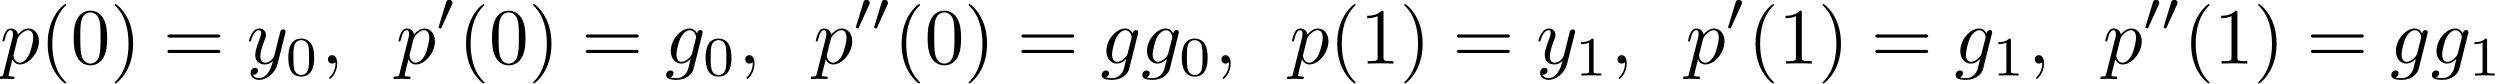
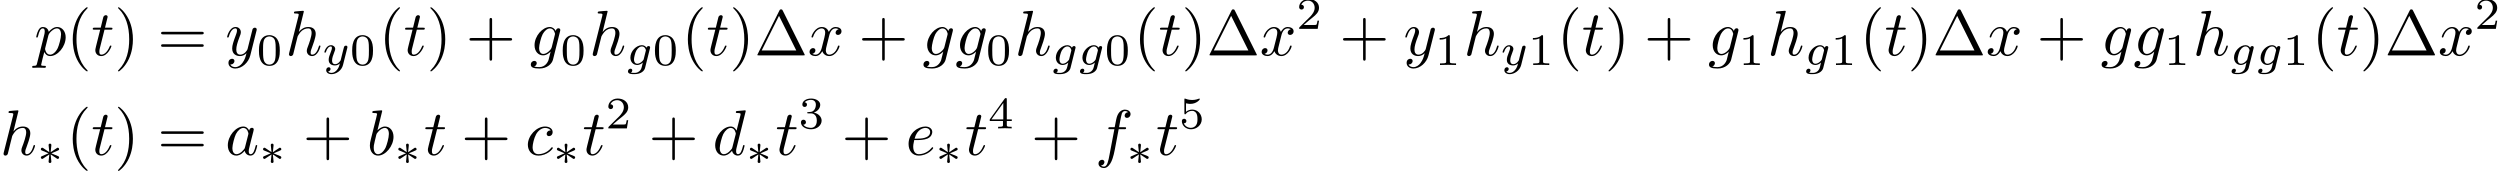
- <svg xmlns="http://www.w3.org/2000/svg" xmlns:xlink="http://www.w3.org/1999/xlink" height="10.455pt" version="1.1" viewBox="68.244 58.032 313.508 10.455" width="313.508pt">
+ <svg xmlns="http://www.w3.org/2000/svg" xmlns:xlink="http://www.w3.org/1999/xlink" height="26.515pt" version="1.1" viewBox="30.985 57.415 387.912 26.515" width="387.912pt">
  <defs>
-     <path d="M2.022 -3.292C2.078 -3.41 2.085 -3.466 2.085 -3.515C2.085 -3.731 1.89 -3.898 1.674 -3.898C1.409 -3.898 1.325 -3.682 1.29 -3.571L0.37 -0.551C0.363 -0.537 0.335 -0.446 0.335 -0.439C0.335 -0.356 0.551 -0.286 0.607 -0.286C0.656 -0.286 0.663 -0.3 0.711 -0.404L2.022 -3.292Z" id="g0-48" />
-     <path d="M3.599 -2.225C3.599 -2.992 3.508 -3.543 3.187 -4.031C2.971 -4.352 2.538 -4.631 1.981 -4.631C0.363 -4.631 0.363 -2.727 0.363 -2.225S0.363 0.139 1.981 0.139S3.599 -1.723 3.599 -2.225ZM1.981 -0.056C1.66 -0.056 1.234 -0.244 1.095 -0.816C0.997 -1.227 0.997 -1.799 0.997 -2.315C0.997 -2.824 0.997 -3.354 1.102 -3.738C1.248 -4.289 1.695 -4.435 1.981 -4.435C2.357 -4.435 2.72 -4.205 2.845 -3.801C2.957 -3.424 2.964 -2.922 2.964 -2.315C2.964 -1.799 2.964 -1.283 2.873 -0.844C2.734 -0.209 2.26 -0.056 1.981 -0.056Z" id="g3-48" />
-     <path d="M2.336 -4.435C2.336 -4.624 2.322 -4.631 2.127 -4.631C1.681 -4.191 1.046 -4.184 0.76 -4.184V-3.933C0.928 -3.933 1.388 -3.933 1.771 -4.129V-0.572C1.771 -0.342 1.771 -0.251 1.074 -0.251H0.809V0C0.934 -0.007 1.792 -0.028 2.05 -0.028C2.267 -0.028 3.145 -0.007 3.299 0V-0.251H3.034C2.336 -0.251 2.336 -0.342 2.336 -0.572V-4.435Z" id="g3-49" />
-     <path d="M3.298 2.391C3.298 2.361 3.298 2.341 3.128 2.172C1.883 0.917 1.564 -0.966 1.564 -2.491C1.564 -4.224 1.943 -5.958 3.168 -7.203C3.298 -7.323 3.298 -7.342 3.298 -7.372C3.298 -7.442 3.258 -7.472 3.198 -7.472C3.098 -7.472 2.202 -6.795 1.614 -5.529C1.106 -4.433 0.986 -3.328 0.986 -2.491C0.986 -1.714 1.096 -0.508 1.644 0.618C2.242 1.843 3.098 2.491 3.198 2.491C3.258 2.491 3.298 2.461 3.298 2.391Z" id="g2-40" />
-     <path d="M2.879 -2.491C2.879 -3.268 2.77 -4.473 2.222 -5.599C1.624 -6.824 0.767 -7.472 0.667 -7.472C0.608 -7.472 0.568 -7.432 0.568 -7.372C0.568 -7.342 0.568 -7.323 0.757 -7.143C1.734 -6.157 2.301 -4.573 2.301 -2.491C2.301 -0.787 1.933 0.966 0.697 2.222C0.568 2.341 0.568 2.361 0.568 2.391C0.568 2.451 0.608 2.491 0.667 2.491C0.767 2.491 1.664 1.813 2.252 0.548C2.76 -0.548 2.879 -1.654 2.879 -2.491Z" id="g2-41" />
-     <path d="M4.583 -3.188C4.583 -3.985 4.533 -4.782 4.184 -5.519C3.726 -6.476 2.909 -6.635 2.491 -6.635C1.893 -6.635 1.166 -6.376 0.757 -5.45C0.438 -4.762 0.389 -3.985 0.389 -3.188C0.389 -2.441 0.428 -1.544 0.837 -0.787C1.265 0.02 1.993 0.219 2.481 0.219C3.019 0.219 3.776 0.01 4.214 -0.936C4.533 -1.624 4.583 -2.401 4.583 -3.188ZM2.481 0C2.092 0 1.504 -0.249 1.325 -1.205C1.215 -1.803 1.215 -2.72 1.215 -3.308C1.215 -3.945 1.215 -4.603 1.295 -5.141C1.484 -6.326 2.232 -6.416 2.481 -6.416C2.809 -6.416 3.467 -6.237 3.656 -5.25C3.756 -4.692 3.756 -3.935 3.756 -3.308C3.756 -2.56 3.756 -1.883 3.646 -1.245C3.497 -0.299 2.929 0 2.481 0Z" id="g2-48" />
-     <path d="M2.929 -6.376C2.929 -6.615 2.929 -6.635 2.7 -6.635C2.082 -5.998 1.205 -5.998 0.887 -5.998V-5.689C1.086 -5.689 1.674 -5.689 2.192 -5.948V-0.787C2.192 -0.428 2.162 -0.309 1.265 -0.309H0.946V0C1.295 -0.03 2.162 -0.03 2.56 -0.03S3.826 -0.03 4.174 0V-0.309H3.856C2.959 -0.309 2.929 -0.418 2.929 -0.787V-6.376Z" id="g2-49" />
-     <path d="M6.844 -3.258C6.994 -3.258 7.183 -3.258 7.183 -3.457S6.994 -3.656 6.854 -3.656H0.887C0.747 -3.656 0.558 -3.656 0.558 -3.457S0.747 -3.258 0.897 -3.258H6.844ZM6.854 -1.325C6.994 -1.325 7.183 -1.325 7.183 -1.524S6.994 -1.724 6.844 -1.724H0.897C0.747 -1.724 0.558 -1.724 0.558 -1.524S0.747 -1.325 0.887 -1.325H6.854Z" id="g2-61" />
-     <path d="M2.022 -0.01C2.022 -0.667 1.773 -1.056 1.385 -1.056C1.056 -1.056 0.857 -0.807 0.857 -0.528C0.857 -0.259 1.056 0 1.385 0C1.504 0 1.634 -0.04 1.734 -0.13C1.763 -0.149 1.773 -0.159 1.783 -0.159S1.803 -0.149 1.803 -0.01C1.803 0.727 1.455 1.325 1.126 1.654C1.016 1.763 1.016 1.783 1.016 1.813C1.016 1.883 1.066 1.923 1.116 1.923C1.225 1.923 2.022 1.156 2.022 -0.01Z" id="g1-59" />
+     <path d="M2.253 -1.736C2.824 -1.988 3.082 -2.085 3.257 -2.169C3.389 -2.225 3.452 -2.253 3.452 -2.385C3.452 -2.504 3.361 -2.608 3.236 -2.608C3.187 -2.608 3.173 -2.608 3.089 -2.545L2.141 -1.911L2.246 -2.943C2.26 -3.068 2.246 -3.243 2.036 -3.243C1.953 -3.243 1.82 -3.187 1.82 -3.034C1.82 -2.971 1.848 -2.762 1.855 -2.692C1.869 -2.573 1.918 -2.071 1.932 -1.911L0.99 -2.545C0.921 -2.587 0.9 -2.608 0.837 -2.608C0.711 -2.608 0.621 -2.504 0.621 -2.385C0.621 -2.246 0.704 -2.211 0.767 -2.183L1.82 -1.743C1.248 -1.492 0.99 -1.395 0.816 -1.311C0.683 -1.255 0.621 -1.227 0.621 -1.095C0.621 -0.976 0.711 -0.872 0.837 -0.872C0.886 -0.872 0.9 -0.872 0.983 -0.934L1.932 -1.569L1.82 -0.446C1.82 -0.293 1.953 -0.237 2.036 -0.237S2.253 -0.293 2.253 -0.446C2.253 -0.509 2.225 -0.718 2.218 -0.788C2.204 -0.907 2.155 -1.409 2.141 -1.569L2.978 -1.011C3.159 -0.872 3.173 -0.872 3.236 -0.872C3.361 -0.872 3.452 -0.976 3.452 -1.095C3.452 -1.234 3.368 -1.269 3.306 -1.297L2.253 -1.736Z" id="g0-3" />
+     <path d="M4.403 -6.954C4.334 -7.083 4.314 -7.133 4.144 -7.133S3.955 -7.083 3.885 -6.954L0.518 -0.199C0.468 -0.11 0.468 -0.09 0.468 -0.08C0.468 0 0.528 0 0.687 0H7.601C7.761 0 7.821 0 7.821 -0.08C7.821 -0.09 7.821 -0.11 7.771 -0.199L4.403 -6.954ZM3.826 -6.137L6.506 -0.757H1.136L3.826 -6.137Z" id="g3-1" />
+     <path d="M3.298 2.391C3.298 2.361 3.298 2.341 3.128 2.172C1.883 0.917 1.564 -0.966 1.564 -2.491C1.564 -4.224 1.943 -5.958 3.168 -7.203C3.298 -7.323 3.298 -7.342 3.298 -7.372C3.298 -7.442 3.258 -7.472 3.198 -7.472C3.098 -7.472 2.202 -6.795 1.614 -5.529C1.106 -4.433 0.986 -3.328 0.986 -2.491C0.986 -1.714 1.096 -0.508 1.644 0.618C2.242 1.843 3.098 2.491 3.198 2.491C3.258 2.491 3.298 2.461 3.298 2.391Z" id="g3-40" />
+     <path d="M2.879 -2.491C2.879 -3.268 2.77 -4.473 2.222 -5.599C1.624 -6.824 0.767 -7.472 0.667 -7.472C0.608 -7.472 0.568 -7.432 0.568 -7.372C0.568 -7.342 0.568 -7.323 0.757 -7.143C1.734 -6.157 2.301 -4.573 2.301 -2.491C2.301 -0.787 1.933 0.966 0.697 2.222C0.568 2.341 0.568 2.361 0.568 2.391C0.568 2.451 0.608 2.491 0.667 2.491C0.767 2.491 1.664 1.813 2.252 0.548C2.76 -0.548 2.879 -1.654 2.879 -2.491Z" id="g3-41" />
+     <path d="M4.075 -2.291H6.854C6.994 -2.291 7.183 -2.291 7.183 -2.491S6.994 -2.69 6.854 -2.69H4.075V-5.479C4.075 -5.619 4.075 -5.808 3.875 -5.808S3.676 -5.619 3.676 -5.479V-2.69H0.887C0.747 -2.69 0.558 -2.69 0.558 -2.491S0.747 -2.291 0.887 -2.291H3.676V0.498C3.676 0.638 3.676 0.827 3.875 0.827S4.075 0.638 4.075 0.498V-2.291Z" id="g3-43" />
+     <path d="M6.844 -3.258C6.994 -3.258 7.183 -3.258 7.183 -3.457S6.994 -3.656 6.854 -3.656H0.887C0.747 -3.656 0.558 -3.656 0.558 -3.457S0.747 -3.258 0.897 -3.258H6.844ZM6.854 -1.325C6.994 -1.325 7.183 -1.325 7.183 -1.524S6.994 -1.724 6.844 -1.724H0.897C0.747 -1.724 0.558 -1.724 0.558 -1.524S0.747 -1.325 0.887 -1.325H6.854Z" id="g3-61" />
+     <path d="M3.71 -2.573C3.738 -2.678 3.738 -2.713 3.738 -2.72C3.738 -2.873 3.612 -2.943 3.501 -2.943C3.34 -2.943 3.208 -2.81 3.18 -2.678C3.062 -2.866 2.824 -3.075 2.462 -3.075C1.59 -3.075 0.676 -2.141 0.676 -1.144C0.676 -0.425 1.165 0 1.736 0C2.057 0 2.364 -0.16 2.608 -0.377L2.455 0.251C2.378 0.544 2.329 0.732 2.064 0.969C1.757 1.227 1.458 1.227 1.283 1.227C0.962 1.227 0.872 1.206 0.746 1.179C0.921 1.095 0.969 0.928 0.969 0.83C0.969 0.663 0.837 0.572 0.697 0.572C0.502 0.572 0.3 0.732 0.3 0.997C0.3 1.416 0.9 1.423 1.29 1.423C2.385 1.423 2.852 0.865 2.95 0.467L3.71 -2.573ZM2.748 -0.928C2.72 -0.823 2.72 -0.809 2.601 -0.669C2.357 -0.377 2.022 -0.195 1.757 -0.195C1.402 -0.195 1.234 -0.495 1.234 -0.858C1.234 -1.165 1.423 -1.946 1.604 -2.253C1.897 -2.741 2.225 -2.88 2.462 -2.88C2.95 -2.88 3.082 -2.357 3.082 -2.287C3.082 -2.273 3.082 -2.26 3.062 -2.183L2.748 -0.928Z" id="g2-103" />
+     <path d="M3.877 -2.629C3.905 -2.727 3.905 -2.741 3.905 -2.783C3.905 -2.922 3.794 -3.006 3.675 -3.006C3.599 -3.006 3.466 -2.971 3.389 -2.838C3.368 -2.797 3.313 -2.573 3.278 -2.434L3.131 -1.855C3.089 -1.688 2.873 -0.809 2.852 -0.732C2.845 -0.732 2.538 -0.126 1.995 -0.126C1.52 -0.126 1.52 -0.579 1.52 -0.704C1.52 -1.081 1.681 -1.52 1.89 -2.057C1.974 -2.28 2.008 -2.364 2.008 -2.483C2.008 -2.817 1.723 -3.075 1.346 -3.075C0.642 -3.075 0.328 -2.127 0.328 -2.008C0.328 -1.918 0.425 -1.918 0.446 -1.918C0.544 -1.918 0.551 -1.953 0.572 -2.029C0.746 -2.608 1.046 -2.88 1.325 -2.88C1.444 -2.88 1.499 -2.803 1.499 -2.636C1.499 -2.476 1.437 -2.322 1.402 -2.232C1.067 -1.381 0.997 -1.123 0.997 -0.816C0.997 -0.697 0.997 -0.37 1.269 -0.146C1.485 0.035 1.778 0.07 1.967 0.07C2.246 0.07 2.497 -0.035 2.727 -0.244C2.636 0.139 2.559 0.432 2.267 0.781C2.078 0.997 1.799 1.227 1.43 1.227C1.381 1.227 1.053 1.227 0.907 0.997C1.283 0.955 1.283 0.621 1.283 0.614C1.283 0.391 1.081 0.349 1.011 0.349C0.837 0.349 0.607 0.488 0.607 0.809C0.607 1.165 0.941 1.423 1.437 1.423C2.141 1.423 2.999 0.879 3.215 0.007L3.877 -2.629Z" id="g2-121" />
+     <path d="M3.716 -3.766C3.537 -4.135 3.248 -4.403 2.8 -4.403C1.634 -4.403 0.399 -2.939 0.399 -1.484C0.399 -0.548 0.946 0.11 1.724 0.11C1.923 0.11 2.421 0.07 3.019 -0.638C3.098 -0.219 3.447 0.11 3.925 0.11C4.274 0.11 4.503 -0.12 4.663 -0.438C4.832 -0.797 4.961 -1.405 4.961 -1.425C4.961 -1.524 4.872 -1.524 4.842 -1.524C4.742 -1.524 4.732 -1.484 4.702 -1.345C4.533 -0.697 4.354 -0.11 3.945 -0.11C3.676 -0.11 3.646 -0.369 3.646 -0.568C3.646 -0.787 3.666 -0.867 3.776 -1.305C3.885 -1.724 3.905 -1.823 3.995 -2.202L4.354 -3.597C4.423 -3.875 4.423 -3.895 4.423 -3.935C4.423 -4.105 4.304 -4.204 4.135 -4.204C3.895 -4.204 3.746 -3.985 3.716 -3.766ZM3.068 -1.186C3.019 -1.006 3.019 -0.986 2.869 -0.817C2.431 -0.269 2.022 -0.11 1.743 -0.11C1.245 -0.11 1.106 -0.658 1.106 -1.046C1.106 -1.544 1.425 -2.77 1.654 -3.228C1.963 -3.816 2.411 -4.184 2.809 -4.184C3.457 -4.184 3.597 -3.367 3.597 -3.308S3.577 -3.188 3.567 -3.138L3.068 -1.186Z" id="g1-97" />
+     <path d="M2.381 -6.804C2.381 -6.814 2.381 -6.914 2.252 -6.914C2.022 -6.914 1.295 -6.834 1.036 -6.814C0.956 -6.804 0.847 -6.795 0.847 -6.615C0.847 -6.496 0.936 -6.496 1.086 -6.496C1.564 -6.496 1.584 -6.426 1.584 -6.326C1.584 -6.257 1.494 -5.918 1.445 -5.709L0.628 -2.461C0.508 -1.963 0.468 -1.803 0.468 -1.455C0.468 -0.508 0.996 0.11 1.734 0.11C2.909 0.11 4.135 -1.375 4.135 -2.809C4.135 -3.716 3.606 -4.403 2.809 -4.403C2.351 -4.403 1.943 -4.115 1.644 -3.806L2.381 -6.804ZM1.445 -3.039C1.504 -3.258 1.504 -3.278 1.594 -3.387C2.082 -4.035 2.531 -4.184 2.79 -4.184C3.148 -4.184 3.417 -3.885 3.417 -3.248C3.417 -2.66 3.088 -1.514 2.909 -1.136C2.58 -0.468 2.122 -0.11 1.734 -0.11C1.395 -0.11 1.066 -0.379 1.066 -1.116C1.066 -1.305 1.066 -1.494 1.225 -2.122L1.445 -3.039Z" id="g1-98" />
+     <path d="M3.945 -3.786C3.786 -3.786 3.646 -3.786 3.507 -3.646C3.347 -3.497 3.328 -3.328 3.328 -3.258C3.328 -3.019 3.507 -2.909 3.696 -2.909C3.985 -2.909 4.254 -3.148 4.254 -3.547C4.254 -4.035 3.786 -4.403 3.078 -4.403C1.734 -4.403 0.408 -2.979 0.408 -1.574C0.408 -0.677 0.986 0.11 2.022 0.11C3.447 0.11 4.284 -0.946 4.284 -1.066C4.284 -1.126 4.224 -1.196 4.164 -1.196C4.115 -1.196 4.095 -1.176 4.035 -1.096C3.248 -0.11 2.162 -0.11 2.042 -0.11C1.415 -0.11 1.146 -0.598 1.146 -1.196C1.146 -1.604 1.345 -2.57 1.684 -3.188C1.993 -3.756 2.54 -4.184 3.088 -4.184C3.427 -4.184 3.806 -4.055 3.945 -3.786Z" id="g1-99" />
+     <path d="M5.141 -6.804C5.141 -6.814 5.141 -6.914 5.011 -6.914C4.862 -6.914 3.915 -6.824 3.746 -6.804C3.666 -6.795 3.606 -6.745 3.606 -6.615C3.606 -6.496 3.696 -6.496 3.846 -6.496C4.324 -6.496 4.344 -6.426 4.344 -6.326L4.314 -6.127L3.716 -3.766C3.537 -4.135 3.248 -4.403 2.8 -4.403C1.634 -4.403 0.399 -2.939 0.399 -1.484C0.399 -0.548 0.946 0.11 1.724 0.11C1.923 0.11 2.421 0.07 3.019 -0.638C3.098 -0.219 3.447 0.11 3.925 0.11C4.274 0.11 4.503 -0.12 4.663 -0.438C4.832 -0.797 4.961 -1.405 4.961 -1.425C4.961 -1.524 4.872 -1.524 4.842 -1.524C4.742 -1.524 4.732 -1.484 4.702 -1.345C4.533 -0.697 4.354 -0.11 3.945 -0.11C3.676 -0.11 3.646 -0.369 3.646 -0.568C3.646 -0.807 3.666 -0.877 3.706 -1.046L5.141 -6.804ZM3.068 -1.186C3.019 -1.006 3.019 -0.986 2.869 -0.817C2.431 -0.269 2.022 -0.11 1.743 -0.11C1.245 -0.11 1.106 -0.658 1.106 -1.046C1.106 -1.544 1.425 -2.77 1.654 -3.228C1.963 -3.816 2.411 -4.184 2.809 -4.184C3.457 -4.184 3.597 -3.367 3.597 -3.308S3.577 -3.188 3.567 -3.138L3.068 -1.186Z" id="g1-100" />
+     <path d="M1.863 -2.301C2.152 -2.301 2.889 -2.321 3.387 -2.531C4.085 -2.829 4.135 -3.417 4.135 -3.557C4.135 -3.995 3.756 -4.403 3.068 -4.403C1.963 -4.403 0.458 -3.437 0.458 -1.694C0.458 -0.677 1.046 0.11 2.022 0.11C3.447 0.11 4.284 -0.946 4.284 -1.066C4.284 -1.126 4.224 -1.196 4.164 -1.196C4.115 -1.196 4.095 -1.176 4.035 -1.096C3.248 -0.11 2.162 -0.11 2.042 -0.11C1.265 -0.11 1.176 -0.946 1.176 -1.265C1.176 -1.385 1.186 -1.694 1.335 -2.301H1.863ZM1.395 -2.521C1.783 -4.035 2.809 -4.184 3.068 -4.184C3.537 -4.184 3.806 -3.895 3.806 -3.557C3.806 -2.521 2.212 -2.521 1.803 -2.521H1.395Z" id="g1-101" />
+     <path d="M3.656 -3.985H4.513C4.712 -3.985 4.812 -3.985 4.812 -4.184C4.812 -4.294 4.712 -4.294 4.543 -4.294H3.716L3.925 -5.43C3.965 -5.639 4.105 -6.346 4.164 -6.466C4.254 -6.655 4.423 -6.804 4.633 -6.804C4.672 -6.804 4.932 -6.804 5.121 -6.625C4.682 -6.585 4.583 -6.237 4.583 -6.087C4.583 -5.858 4.762 -5.738 4.951 -5.738C5.21 -5.738 5.499 -5.958 5.499 -6.336C5.499 -6.795 5.041 -7.024 4.633 -7.024C4.294 -7.024 3.666 -6.844 3.367 -5.858C3.308 -5.649 3.278 -5.549 3.039 -4.294H2.351C2.162 -4.294 2.052 -4.294 2.052 -4.105C2.052 -3.985 2.142 -3.985 2.331 -3.985H2.989L2.242 -0.05C2.062 0.917 1.893 1.823 1.375 1.823C1.335 1.823 1.086 1.823 0.897 1.644C1.355 1.614 1.445 1.255 1.445 1.106C1.445 0.877 1.265 0.757 1.076 0.757C0.817 0.757 0.528 0.976 0.528 1.355C0.528 1.803 0.966 2.042 1.375 2.042C1.923 2.042 2.321 1.455 2.501 1.076C2.819 0.448 3.049 -0.757 3.059 -0.827L3.656 -3.985Z" id="g1-102" />
    <path d="M4.692 -3.756C4.702 -3.816 4.722 -3.865 4.722 -3.935C4.722 -4.105 4.603 -4.204 4.433 -4.204C4.334 -4.204 4.065 -4.135 4.025 -3.776C3.846 -4.144 3.497 -4.403 3.098 -4.403C1.963 -4.403 0.727 -3.009 0.727 -1.574C0.727 -0.588 1.335 0 2.052 0C2.64 0 3.108 -0.468 3.208 -0.578L3.218 -0.568C3.009 0.319 2.889 0.727 2.889 0.747C2.849 0.837 2.511 1.823 1.455 1.823C1.265 1.823 0.936 1.813 0.658 1.724C0.956 1.634 1.066 1.375 1.066 1.205C1.066 1.046 0.956 0.857 0.687 0.857C0.468 0.857 0.149 1.036 0.149 1.435C0.149 1.843 0.518 2.042 1.474 2.042C2.72 2.042 3.437 1.265 3.587 0.667L4.692 -3.756ZM3.397 -1.275C3.337 -1.016 3.108 -0.767 2.889 -0.578C2.68 -0.399 2.371 -0.219 2.082 -0.219C1.584 -0.219 1.435 -0.737 1.435 -1.136C1.435 -1.614 1.724 -2.79 1.993 -3.298C2.262 -3.786 2.69 -4.184 3.108 -4.184C3.766 -4.184 3.905 -3.377 3.905 -3.328S3.885 -3.218 3.875 -3.178L3.397 -1.275Z" id="g1-103" />
+     <path d="M2.859 -6.804C2.859 -6.814 2.859 -6.914 2.73 -6.914C2.501 -6.914 1.773 -6.834 1.514 -6.814C1.435 -6.804 1.325 -6.795 1.325 -6.615C1.325 -6.496 1.415 -6.496 1.564 -6.496C2.042 -6.496 2.062 -6.426 2.062 -6.326L2.032 -6.127L0.588 -0.389C0.548 -0.249 0.548 -0.229 0.548 -0.169C0.548 0.06 0.747 0.11 0.837 0.11C0.996 0.11 1.156 -0.01 1.205 -0.149L1.395 -0.907L1.614 -1.803C1.674 -2.022 1.734 -2.242 1.783 -2.471C1.803 -2.531 1.883 -2.859 1.893 -2.919C1.923 -3.009 2.232 -3.567 2.57 -3.836C2.79 -3.995 3.098 -4.184 3.527 -4.184S4.065 -3.846 4.065 -3.487C4.065 -2.949 3.686 -1.863 3.447 -1.255C3.367 -1.026 3.318 -0.907 3.318 -0.707C3.318 -0.239 3.666 0.11 4.135 0.11C5.071 0.11 5.44 -1.345 5.44 -1.425C5.44 -1.524 5.35 -1.524 5.32 -1.524C5.22 -1.524 5.22 -1.494 5.171 -1.345C5.021 -0.817 4.702 -0.11 4.154 -0.11C3.985 -0.11 3.915 -0.209 3.915 -0.438C3.915 -0.687 4.005 -0.927 4.095 -1.146C4.254 -1.574 4.702 -2.76 4.702 -3.337C4.702 -3.985 4.304 -4.403 3.557 -4.403C2.929 -4.403 2.451 -4.095 2.082 -3.636L2.859 -6.804Z" id="g1-104" />
    <path d="M0.448 1.215C0.369 1.554 0.349 1.624 -0.09 1.624C-0.209 1.624 -0.319 1.624 -0.319 1.813C-0.319 1.893 -0.269 1.933 -0.189 1.933C0.08 1.933 0.369 1.903 0.648 1.903C0.976 1.903 1.315 1.933 1.634 1.933C1.684 1.933 1.813 1.933 1.813 1.734C1.813 1.624 1.714 1.624 1.574 1.624C1.076 1.624 1.076 1.554 1.076 1.465C1.076 1.345 1.494 -0.279 1.564 -0.528C1.694 -0.239 1.973 0.11 2.481 0.11C3.636 0.11 4.882 -1.345 4.882 -2.809C4.882 -3.746 4.314 -4.403 3.557 -4.403C3.059 -4.403 2.58 -4.045 2.252 -3.656C2.152 -4.194 1.724 -4.403 1.355 -4.403C0.897 -4.403 0.707 -4.015 0.618 -3.836C0.438 -3.497 0.309 -2.899 0.309 -2.869C0.309 -2.77 0.408 -2.77 0.428 -2.77C0.528 -2.77 0.538 -2.78 0.598 -2.999C0.767 -3.706 0.966 -4.184 1.325 -4.184C1.494 -4.184 1.634 -4.105 1.634 -3.726C1.634 -3.497 1.604 -3.387 1.564 -3.218L0.448 1.215ZM2.202 -3.108C2.271 -3.377 2.54 -3.656 2.72 -3.806C3.068 -4.115 3.357 -4.184 3.527 -4.184C3.925 -4.184 4.164 -3.836 4.164 -3.248S3.836 -1.514 3.656 -1.136C3.318 -0.438 2.839 -0.11 2.471 -0.11C1.813 -0.11 1.684 -0.936 1.684 -0.996C1.684 -1.016 1.684 -1.036 1.714 -1.156L2.202 -3.108Z" id="g1-112" />
+     <path d="M2.052 -3.985H2.989C3.188 -3.985 3.288 -3.985 3.288 -4.184C3.288 -4.294 3.188 -4.294 3.009 -4.294H2.132C2.491 -5.709 2.54 -5.908 2.54 -5.968C2.54 -6.137 2.421 -6.237 2.252 -6.237C2.222 -6.237 1.943 -6.227 1.853 -5.878L1.465 -4.294H0.528C0.329 -4.294 0.229 -4.294 0.229 -4.105C0.229 -3.985 0.309 -3.985 0.508 -3.985H1.385C0.667 -1.156 0.628 -0.986 0.628 -0.807C0.628 -0.269 1.006 0.11 1.544 0.11C2.56 0.11 3.128 -1.345 3.128 -1.425C3.128 -1.524 3.049 -1.524 3.009 -1.524C2.919 -1.524 2.909 -1.494 2.859 -1.385C2.431 -0.349 1.903 -0.11 1.564 -0.11C1.355 -0.11 1.255 -0.239 1.255 -0.568C1.255 -0.807 1.275 -0.877 1.315 -1.046L2.052 -3.985Z" id="g1-116" />
+     <path d="M3.328 -3.009C3.387 -3.268 3.616 -4.184 4.314 -4.184C4.364 -4.184 4.603 -4.184 4.812 -4.055C4.533 -4.005 4.334 -3.756 4.334 -3.517C4.334 -3.357 4.443 -3.168 4.712 -3.168C4.932 -3.168 5.25 -3.347 5.25 -3.746C5.25 -4.264 4.663 -4.403 4.324 -4.403C3.746 -4.403 3.397 -3.875 3.278 -3.646C3.029 -4.304 2.491 -4.403 2.202 -4.403C1.166 -4.403 0.598 -3.118 0.598 -2.869C0.598 -2.77 0.697 -2.77 0.717 -2.77C0.797 -2.77 0.827 -2.79 0.847 -2.879C1.186 -3.935 1.843 -4.184 2.182 -4.184C2.371 -4.184 2.72 -4.095 2.72 -3.517C2.72 -3.208 2.55 -2.54 2.182 -1.146C2.022 -0.528 1.674 -0.11 1.235 -0.11C1.176 -0.11 0.946 -0.11 0.737 -0.239C0.986 -0.289 1.205 -0.498 1.205 -0.777C1.205 -1.046 0.986 -1.126 0.837 -1.126C0.538 -1.126 0.289 -0.867 0.289 -0.548C0.289 -0.09 0.787 0.11 1.225 0.11C1.883 0.11 2.242 -0.588 2.271 -0.648C2.391 -0.279 2.75 0.11 3.347 0.11C4.374 0.11 4.941 -1.176 4.941 -1.425C4.941 -1.524 4.852 -1.524 4.822 -1.524C4.732 -1.524 4.712 -1.484 4.692 -1.415C4.364 -0.349 3.686 -0.11 3.367 -0.11C2.979 -0.11 2.819 -0.428 2.819 -0.767C2.819 -0.986 2.879 -1.205 2.989 -1.644L3.328 -3.009Z" id="g1-120" />
    <path d="M4.842 -3.796C4.882 -3.935 4.882 -3.955 4.882 -4.025C4.882 -4.204 4.742 -4.294 4.593 -4.294C4.493 -4.294 4.334 -4.234 4.244 -4.085C4.224 -4.035 4.144 -3.726 4.105 -3.547C4.035 -3.288 3.965 -3.019 3.905 -2.75L3.457 -0.956C3.417 -0.807 2.989 -0.11 2.331 -0.11C1.823 -0.11 1.714 -0.548 1.714 -0.917C1.714 -1.375 1.883 -1.993 2.222 -2.869C2.381 -3.278 2.421 -3.387 2.421 -3.587C2.421 -4.035 2.102 -4.403 1.604 -4.403C0.658 -4.403 0.289 -2.959 0.289 -2.869C0.289 -2.77 0.389 -2.77 0.408 -2.77C0.508 -2.77 0.518 -2.79 0.568 -2.949C0.837 -3.885 1.235 -4.184 1.574 -4.184C1.654 -4.184 1.823 -4.184 1.823 -3.865C1.823 -3.616 1.724 -3.357 1.654 -3.168C1.255 -2.112 1.076 -1.544 1.076 -1.076C1.076 -0.189 1.704 0.11 2.291 0.11C2.68 0.11 3.019 -0.06 3.298 -0.339C3.168 0.179 3.049 0.667 2.65 1.196C2.391 1.534 2.012 1.823 1.554 1.823C1.415 1.823 0.966 1.793 0.797 1.405C0.956 1.405 1.086 1.405 1.225 1.285C1.325 1.196 1.425 1.066 1.425 0.877C1.425 0.568 1.156 0.528 1.056 0.528C0.827 0.528 0.498 0.687 0.498 1.176C0.498 1.674 0.936 2.042 1.554 2.042C2.58 2.042 3.606 1.136 3.885 0.01L4.842 -3.796Z" id="g1-121" />
+     <path d="M3.599 -2.225C3.599 -2.992 3.508 -3.543 3.187 -4.031C2.971 -4.352 2.538 -4.631 1.981 -4.631C0.363 -4.631 0.363 -2.727 0.363 -2.225S0.363 0.139 1.981 0.139S3.599 -1.723 3.599 -2.225ZM1.981 -0.056C1.66 -0.056 1.234 -0.244 1.095 -0.816C0.997 -1.227 0.997 -1.799 0.997 -2.315C0.997 -2.824 0.997 -3.354 1.102 -3.738C1.248 -4.289 1.695 -4.435 1.981 -4.435C2.357 -4.435 2.72 -4.205 2.845 -3.801C2.957 -3.424 2.964 -2.922 2.964 -2.315C2.964 -1.799 2.964 -1.283 2.873 -0.844C2.734 -0.209 2.26 -0.056 1.981 -0.056Z" id="g4-48" />
+     <path d="M2.336 -4.435C2.336 -4.624 2.322 -4.631 2.127 -4.631C1.681 -4.191 1.046 -4.184 0.76 -4.184V-3.933C0.928 -3.933 1.388 -3.933 1.771 -4.129V-0.572C1.771 -0.342 1.771 -0.251 1.074 -0.251H0.809V0C0.934 -0.007 1.792 -0.028 2.05 -0.028C2.267 -0.028 3.145 -0.007 3.299 0V-0.251H3.034C2.336 -0.251 2.336 -0.342 2.336 -0.572V-4.435Z" id="g4-49" />
+     <path d="M3.522 -1.269H3.285C3.264 -1.116 3.194 -0.704 3.103 -0.635C3.048 -0.593 2.511 -0.593 2.413 -0.593H1.13C1.862 -1.241 2.106 -1.437 2.525 -1.764C3.041 -2.176 3.522 -2.608 3.522 -3.271C3.522 -4.115 2.783 -4.631 1.89 -4.631C1.025 -4.631 0.439 -4.024 0.439 -3.382C0.439 -3.027 0.739 -2.992 0.809 -2.992C0.976 -2.992 1.179 -3.11 1.179 -3.361C1.179 -3.487 1.13 -3.731 0.767 -3.731C0.983 -4.226 1.458 -4.38 1.785 -4.38C2.483 -4.38 2.845 -3.836 2.845 -3.271C2.845 -2.664 2.413 -2.183 2.19 -1.932L0.509 -0.272C0.439 -0.209 0.439 -0.195 0.439 0H3.313L3.522 -1.269Z" id="g4-50" />
+     <path d="M1.904 -2.329C2.448 -2.329 2.838 -1.953 2.838 -1.206C2.838 -0.342 2.336 -0.084 1.932 -0.084C1.653 -0.084 1.039 -0.16 0.746 -0.572C1.074 -0.586 1.151 -0.816 1.151 -0.962C1.151 -1.186 0.983 -1.346 0.767 -1.346C0.572 -1.346 0.377 -1.227 0.377 -0.941C0.377 -0.286 1.102 0.139 1.946 0.139C2.915 0.139 3.585 -0.509 3.585 -1.206C3.585 -1.75 3.138 -2.294 2.371 -2.455C3.103 -2.72 3.368 -3.243 3.368 -3.668C3.368 -4.219 2.734 -4.631 1.96 -4.631S0.593 -4.254 0.593 -3.696C0.593 -3.459 0.746 -3.327 0.955 -3.327C1.172 -3.327 1.311 -3.487 1.311 -3.682C1.311 -3.884 1.172 -4.031 0.955 -4.045C1.2 -4.352 1.681 -4.428 1.939 -4.428C2.253 -4.428 2.692 -4.275 2.692 -3.668C2.692 -3.375 2.594 -3.055 2.413 -2.838C2.183 -2.573 1.988 -2.559 1.639 -2.538C1.465 -2.525 1.451 -2.525 1.416 -2.518C1.402 -2.518 1.346 -2.504 1.346 -2.427C1.346 -2.329 1.409 -2.329 1.527 -2.329H1.904Z" id="g4-51" />
+     <path d="M3.689 -1.144V-1.395H2.915V-4.505C2.915 -4.652 2.915 -4.7 2.762 -4.7C2.678 -4.7 2.65 -4.7 2.58 -4.603L0.272 -1.395V-1.144H2.322V-0.572C2.322 -0.335 2.322 -0.251 1.757 -0.251H1.569V0C1.918 -0.014 2.364 -0.028 2.615 -0.028C2.873 -0.028 3.32 -0.014 3.668 0V-0.251H3.48C2.915 -0.251 2.915 -0.335 2.915 -0.572V-1.144H3.689ZM2.371 -3.947V-1.395H0.53L2.371 -3.947Z" id="g4-52" />
+     <path d="M1.081 -3.891C1.437 -3.801 1.646 -3.801 1.757 -3.801C2.678 -3.801 3.222 -4.428 3.222 -4.533C3.222 -4.61 3.173 -4.631 3.138 -4.631C3.124 -4.631 3.11 -4.631 3.082 -4.61C2.915 -4.547 2.545 -4.407 2.029 -4.407C1.834 -4.407 1.465 -4.421 1.011 -4.596C0.941 -4.631 0.928 -4.631 0.921 -4.631C0.83 -4.631 0.83 -4.554 0.83 -4.442V-2.385C0.83 -2.267 0.83 -2.183 0.941 -2.183C1.004 -2.183 1.011 -2.197 1.081 -2.28C1.381 -2.664 1.806 -2.72 2.05 -2.72C2.469 -2.72 2.657 -2.385 2.692 -2.329C2.817 -2.099 2.859 -1.834 2.859 -1.43C2.859 -1.22 2.859 -0.809 2.65 -0.502C2.476 -0.251 2.176 -0.084 1.834 -0.084C1.381 -0.084 0.914 -0.335 0.739 -0.795C1.004 -0.774 1.137 -0.948 1.137 -1.137C1.137 -1.437 0.879 -1.492 0.788 -1.492C0.774 -1.492 0.439 -1.492 0.439 -1.116C0.439 -0.488 1.011 0.139 1.848 0.139C2.741 0.139 3.522 -0.523 3.522 -1.402C3.522 -2.19 2.922 -2.915 2.057 -2.915C1.75 -2.915 1.388 -2.838 1.081 -2.573V-3.891Z" id="g4-53" />
  </defs>
  <g id="page1">
-     <use x="68.244" xlink:href="#g1-112" y="66.006" />
-     <use x="73.238" xlink:href="#g2-40" y="66.006" />
-     <use x="77.098" xlink:href="#g2-48" y="66.006" />
-     <use x="82.061" xlink:href="#g2-41" y="66.006" />
-     <use x="88.688" xlink:href="#g2-61" y="66.006" />
-     <use x="99.175" xlink:href="#g1-121" y="66.006" />
-     <use x="104.041" xlink:href="#g3-48" y="67.5" />
-     <use x="108.511" xlink:href="#g1-59" y="66.006" />
-     <use x="117.91" xlink:href="#g1-112" y="66.006" />
-     <use x="122.903" xlink:href="#g0-48" y="61.892" />
-     <use x="125.698" xlink:href="#g2-40" y="66.006" />
-     <use x="129.558" xlink:href="#g2-48" y="66.006" />
-     <use x="134.521" xlink:href="#g2-41" y="66.006" />
-     <use x="141.148" xlink:href="#g2-61" y="66.006" />
-     <use x="151.635" xlink:href="#g1-103" y="66.006" />
-     <use x="156.369" xlink:href="#g3-48" y="67.5" />
-     <use x="160.839" xlink:href="#g1-59" y="66.006" />
-     <use x="170.238" xlink:href="#g1-112" y="66.006" />
-     <use x="175.231" xlink:href="#g0-48" y="61.892" />
-     <use x="177.52" xlink:href="#g0-48" y="61.892" />
-     <use x="180.323" xlink:href="#g2-40" y="66.006" />
-     <use x="184.183" xlink:href="#g2-48" y="66.006" />
-     <use x="189.146" xlink:href="#g2-41" y="66.006" />
-     <use x="195.773" xlink:href="#g2-61" y="66.006" />
-     <use x="206.26" xlink:href="#g1-103" y="66.006" />
-     <use x="211.352" xlink:href="#g1-103" y="66.006" />
-     <use x="216.086" xlink:href="#g3-48" y="67.5" />
-     <use x="220.555" xlink:href="#g1-59" y="66.006" />
-     <use x="229.954" xlink:href="#g1-112" y="66.006" />
-     <use x="234.948" xlink:href="#g2-40" y="66.006" />
-     <use x="238.808" xlink:href="#g2-49" y="66.006" />
-     <use x="243.771" xlink:href="#g2-41" y="66.006" />
-     <use x="250.398" xlink:href="#g2-61" y="66.006" />
-     <use x="260.885" xlink:href="#g1-121" y="66.006" />
-     <use x="265.751" xlink:href="#g3-49" y="67.5" />
-     <use x="270.221" xlink:href="#g1-59" y="66.006" />
-     <use x="279.619" xlink:href="#g1-112" y="66.006" />
-     <use x="284.613" xlink:href="#g0-48" y="61.892" />
-     <use x="287.408" xlink:href="#g2-40" y="66.006" />
-     <use x="291.268" xlink:href="#g2-49" y="66.006" />
-     <use x="296.231" xlink:href="#g2-41" y="66.006" />
-     <use x="302.858" xlink:href="#g2-61" y="66.006" />
-     <use x="313.345" xlink:href="#g1-103" y="66.006" />
-     <use x="318.079" xlink:href="#g3-49" y="67.5" />
-     <use x="322.549" xlink:href="#g1-59" y="66.006" />
-     <use x="331.947" xlink:href="#g1-112" y="66.006" />
-     <use x="336.941" xlink:href="#g0-48" y="61.892" />
-     <use x="339.23" xlink:href="#g0-48" y="61.892" />
-     <use x="342.033" xlink:href="#g2-40" y="66.006" />
-     <use x="345.893" xlink:href="#g2-49" y="66.006" />
-     <use x="350.856" xlink:href="#g2-41" y="66.006" />
-     <use x="357.483" xlink:href="#g2-61" y="66.006" />
-     <use x="367.97" xlink:href="#g1-103" y="66.006" />
-     <use x="373.062" xlink:href="#g1-103" y="66.006" />
-     <use x="377.796" xlink:href="#g3-49" y="67.5" />
+     <use x="36.293" xlink:href="#g1-112" y="66.006" />
+     <use x="41.287" xlink:href="#g3-40" y="66.006" />
+     <use x="45.147" xlink:href="#g1-116" y="66.006" />
+     <use x="48.731" xlink:href="#g3-41" y="66.006" />
+     <use x="55.419" xlink:href="#g3-61" y="66.006" />
+     <use x="65.935" xlink:href="#g1-121" y="66.006" />
+     <use x="70.802" xlink:href="#g4-48" y="67.5" />
+     <use x="75.271" xlink:href="#g1-104" y="66.006" />
+     <use x="80.99" xlink:href="#g2-121" y="67.5" />
+     <use x="85.265" xlink:href="#g4-48" y="67.5" />
+     <use x="89.75" xlink:href="#g3-40" y="66.006" />
+     <use x="93.61" xlink:href="#g1-116" y="66.006" />
+     <use x="97.194" xlink:href="#g3-41" y="66.006" />
+     <use x="103.268" xlink:href="#g3-43" y="66.006" />
+     <use x="113.201" xlink:href="#g1-103" y="66.006" />
+     <use x="117.935" xlink:href="#g4-48" y="67.5" />
+     <use x="122.405" xlink:href="#g1-104" y="66.006" />
+     <use x="128.123" xlink:href="#g2-103" y="67.5" />
+     <use x="132.246" xlink:href="#g4-48" y="67.5" />
+     <use x="136.73" xlink:href="#g3-40" y="66.006" />
+     <use x="140.59" xlink:href="#g1-116" y="66.006" />
+     <use x="144.174" xlink:href="#g3-41" y="66.006" />
+     <use x="148.034" xlink:href="#g3-1" y="66.006" />
+     <use x="156.305" xlink:href="#g1-120" y="66.006" />
+     <use x="164.191" xlink:href="#g3-43" y="66.006" />
+     <use x="174.125" xlink:href="#g1-103" y="66.006" />
+     <use x="179.217" xlink:href="#g1-103" y="66.006" />
+     <use x="183.951" xlink:href="#g4-48" y="67.5" />
+     <use x="188.42" xlink:href="#g1-104" y="66.006" />
+     <use x="194.139" xlink:href="#g2-103" y="67.5" />
+     <use x="198.261" xlink:href="#g2-103" y="67.5" />
+     <use x="202.384" xlink:href="#g4-48" y="67.5" />
+     <use x="206.882" xlink:href="#g3-40" y="66.006" />
+     <use x="210.742" xlink:href="#g1-116" y="66.006" />
+     <use x="214.326" xlink:href="#g3-41" y="66.006" />
+     <use x="218.186" xlink:href="#g3-1" y="66.006" />
+     <use x="226.457" xlink:href="#g1-120" y="66.006" />
+     <use x="232.13" xlink:href="#g4-50" y="61.892" />
+     <use x="238.813" xlink:href="#g3-43" y="66.006" />
+     <use x="248.747" xlink:href="#g1-121" y="66.006" />
+     <use x="253.613" xlink:href="#g4-49" y="67.5" />
+     <use x="258.082" xlink:href="#g1-104" y="66.006" />
+     <use x="263.801" xlink:href="#g2-121" y="67.5" />
+     <use x="268.077" xlink:href="#g4-49" y="67.5" />
+     <use x="272.561" xlink:href="#g3-40" y="66.006" />
+     <use x="276.421" xlink:href="#g1-116" y="66.006" />
+     <use x="280.005" xlink:href="#g3-41" y="66.006" />
+     <use x="286.079" xlink:href="#g3-43" y="66.006" />
+     <use x="296.012" xlink:href="#g1-103" y="66.006" />
+     <use x="300.747" xlink:href="#g4-49" y="67.5" />
+     <use x="305.216" xlink:href="#g1-104" y="66.006" />
+     <use x="310.935" xlink:href="#g2-103" y="67.5" />
+     <use x="315.057" xlink:href="#g4-49" y="67.5" />
+     <use x="319.541" xlink:href="#g3-40" y="66.006" />
+     <use x="323.401" xlink:href="#g1-116" y="66.006" />
+     <use x="326.985" xlink:href="#g3-41" y="66.006" />
+     <use x="330.845" xlink:href="#g3-1" y="66.006" />
+     <use x="339.116" xlink:href="#g1-120" y="66.006" />
+     <use x="347.003" xlink:href="#g3-43" y="66.006" />
+     <use x="356.936" xlink:href="#g1-103" y="66.006" />
+     <use x="362.028" xlink:href="#g1-103" y="66.006" />
+     <use x="366.762" xlink:href="#g4-49" y="67.5" />
+     <use x="371.231" xlink:href="#g1-104" y="66.006" />
+     <use x="376.95" xlink:href="#g2-103" y="67.5" />
+     <use x="381.072" xlink:href="#g2-103" y="67.5" />
+     <use x="385.195" xlink:href="#g4-49" y="67.5" />
+     <use x="389.693" xlink:href="#g3-40" y="66.006" />
+     <use x="393.553" xlink:href="#g1-116" y="66.006" />
+     <use x="397.137" xlink:href="#g3-41" y="66.006" />
+     <use x="400.997" xlink:href="#g3-1" y="66.006" />
+     <use x="409.268" xlink:href="#g1-120" y="66.006" />
+     <use x="414.941" xlink:href="#g4-50" y="61.892" />
+     <use x="30.985" xlink:href="#g1-104" y="81.449" />
+     <use x="36.704" xlink:href="#g0-3" y="82.944" />
+     <use x="41.284" xlink:href="#g3-40" y="81.449" />
+     <use x="45.144" xlink:href="#g1-116" y="81.449" />
+     <use x="48.728" xlink:href="#g3-41" y="81.449" />
+     <use x="55.419" xlink:href="#g3-61" y="81.449" />
+     <use x="65.935" xlink:href="#g1-97" y="81.449" />
+     <use x="71.182" xlink:href="#g0-3" y="82.944" />
+     <use x="77.976" xlink:href="#g3-43" y="81.449" />
+     <use x="87.909" xlink:href="#g1-98" y="81.449" />
+     <use x="92.169" xlink:href="#g0-3" y="82.944" />
+     <use x="96.749" xlink:href="#g1-116" y="81.449" />
+     <use x="102.547" xlink:href="#g3-43" y="81.449" />
+     <use x="112.481" xlink:href="#g1-99" y="81.449" />
+     <use x="116.776" xlink:href="#g0-3" y="82.944" />
+     <use x="121.356" xlink:href="#g1-116" y="81.449" />
+     <use x="124.94" xlink:href="#g4-50" y="77.336" />
+     <use x="131.624" xlink:href="#g3-43" y="81.449" />
+     <use x="141.557" xlink:href="#g1-100" y="81.449" />
+     <use x="146.723" xlink:href="#g0-3" y="82.944" />
+     <use x="151.303" xlink:href="#g1-116" y="81.449" />
+     <use x="154.888" xlink:href="#g4-51" y="77.336" />
+     <use x="161.571" xlink:href="#g3-43" y="81.449" />
+     <use x="171.505" xlink:href="#g1-101" y="81.449" />
+     <use x="176.126" xlink:href="#g0-3" y="82.944" />
+     <use x="180.706" xlink:href="#g1-116" y="81.449" />
+     <use x="184.29" xlink:href="#g4-52" y="77.336" />
+     <use x="190.974" xlink:href="#g3-43" y="81.449" />
+     <use x="200.907" xlink:href="#g1-102" y="81.449" />
+     <use x="205.767" xlink:href="#g0-3" y="82.944" />
+     <use x="210.347" xlink:href="#g1-116" y="81.449" />
+     <use x="213.931" xlink:href="#g4-53" y="77.336" />
  </g>
</svg>
